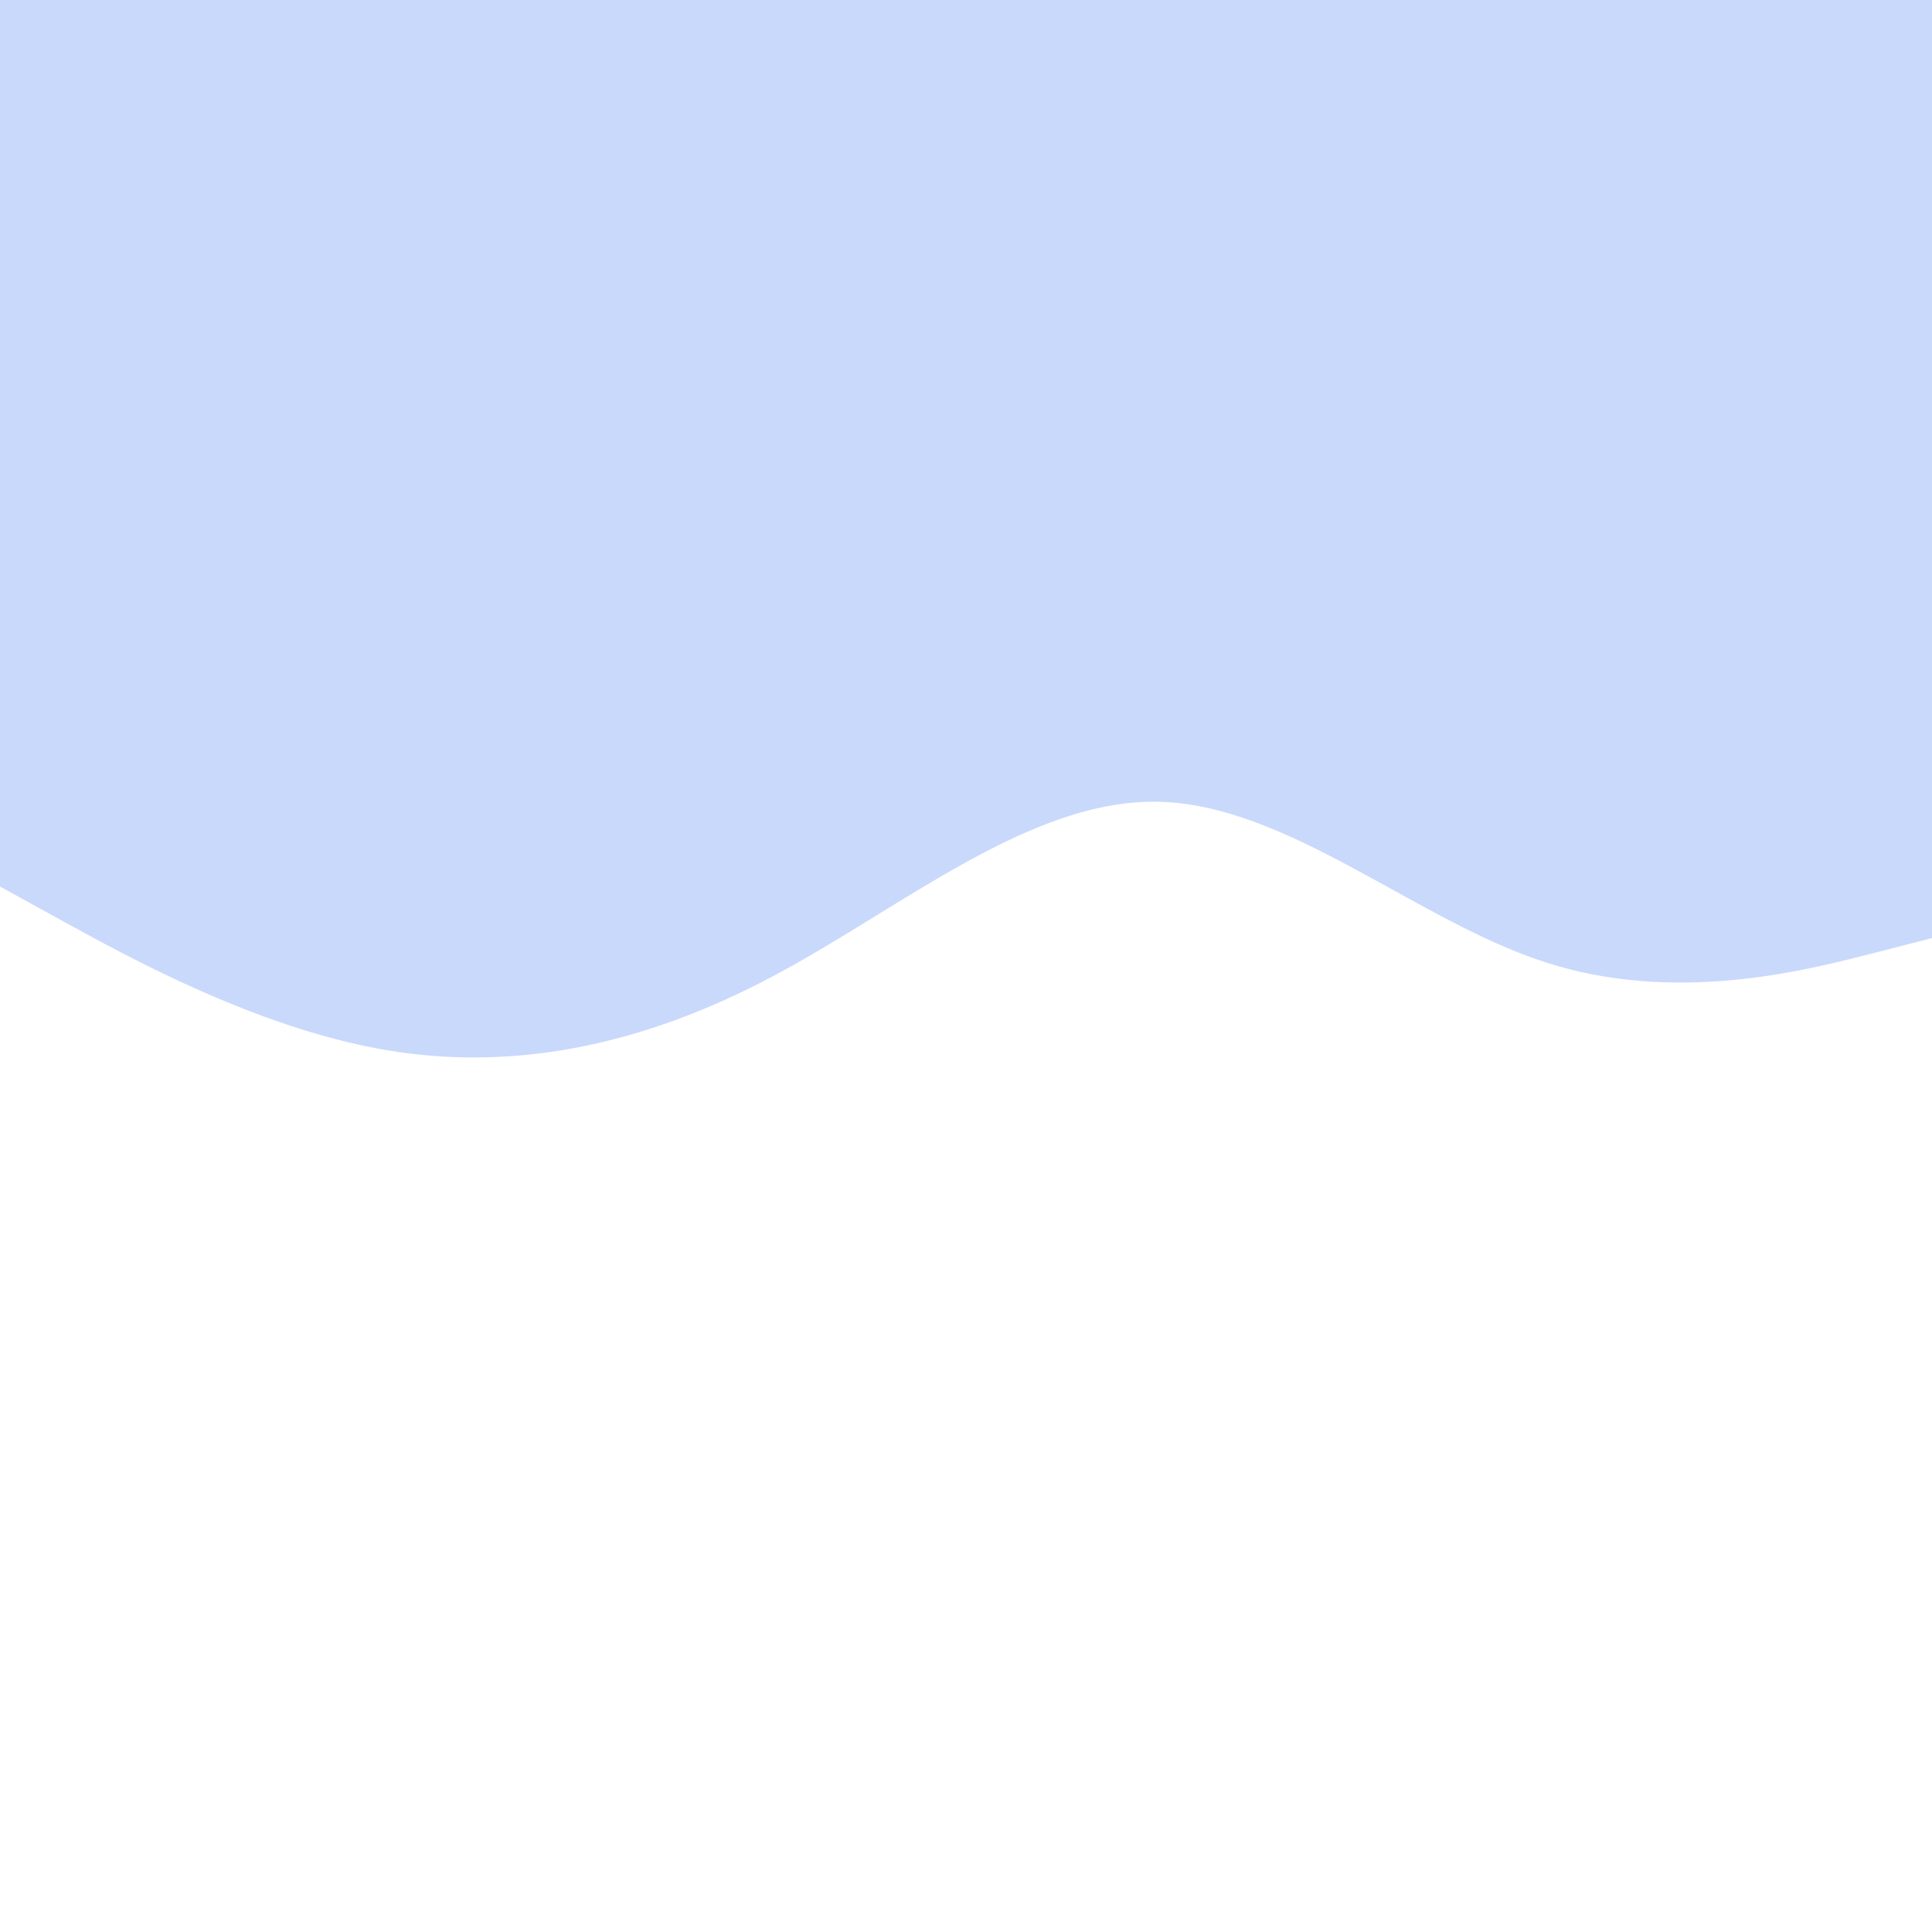
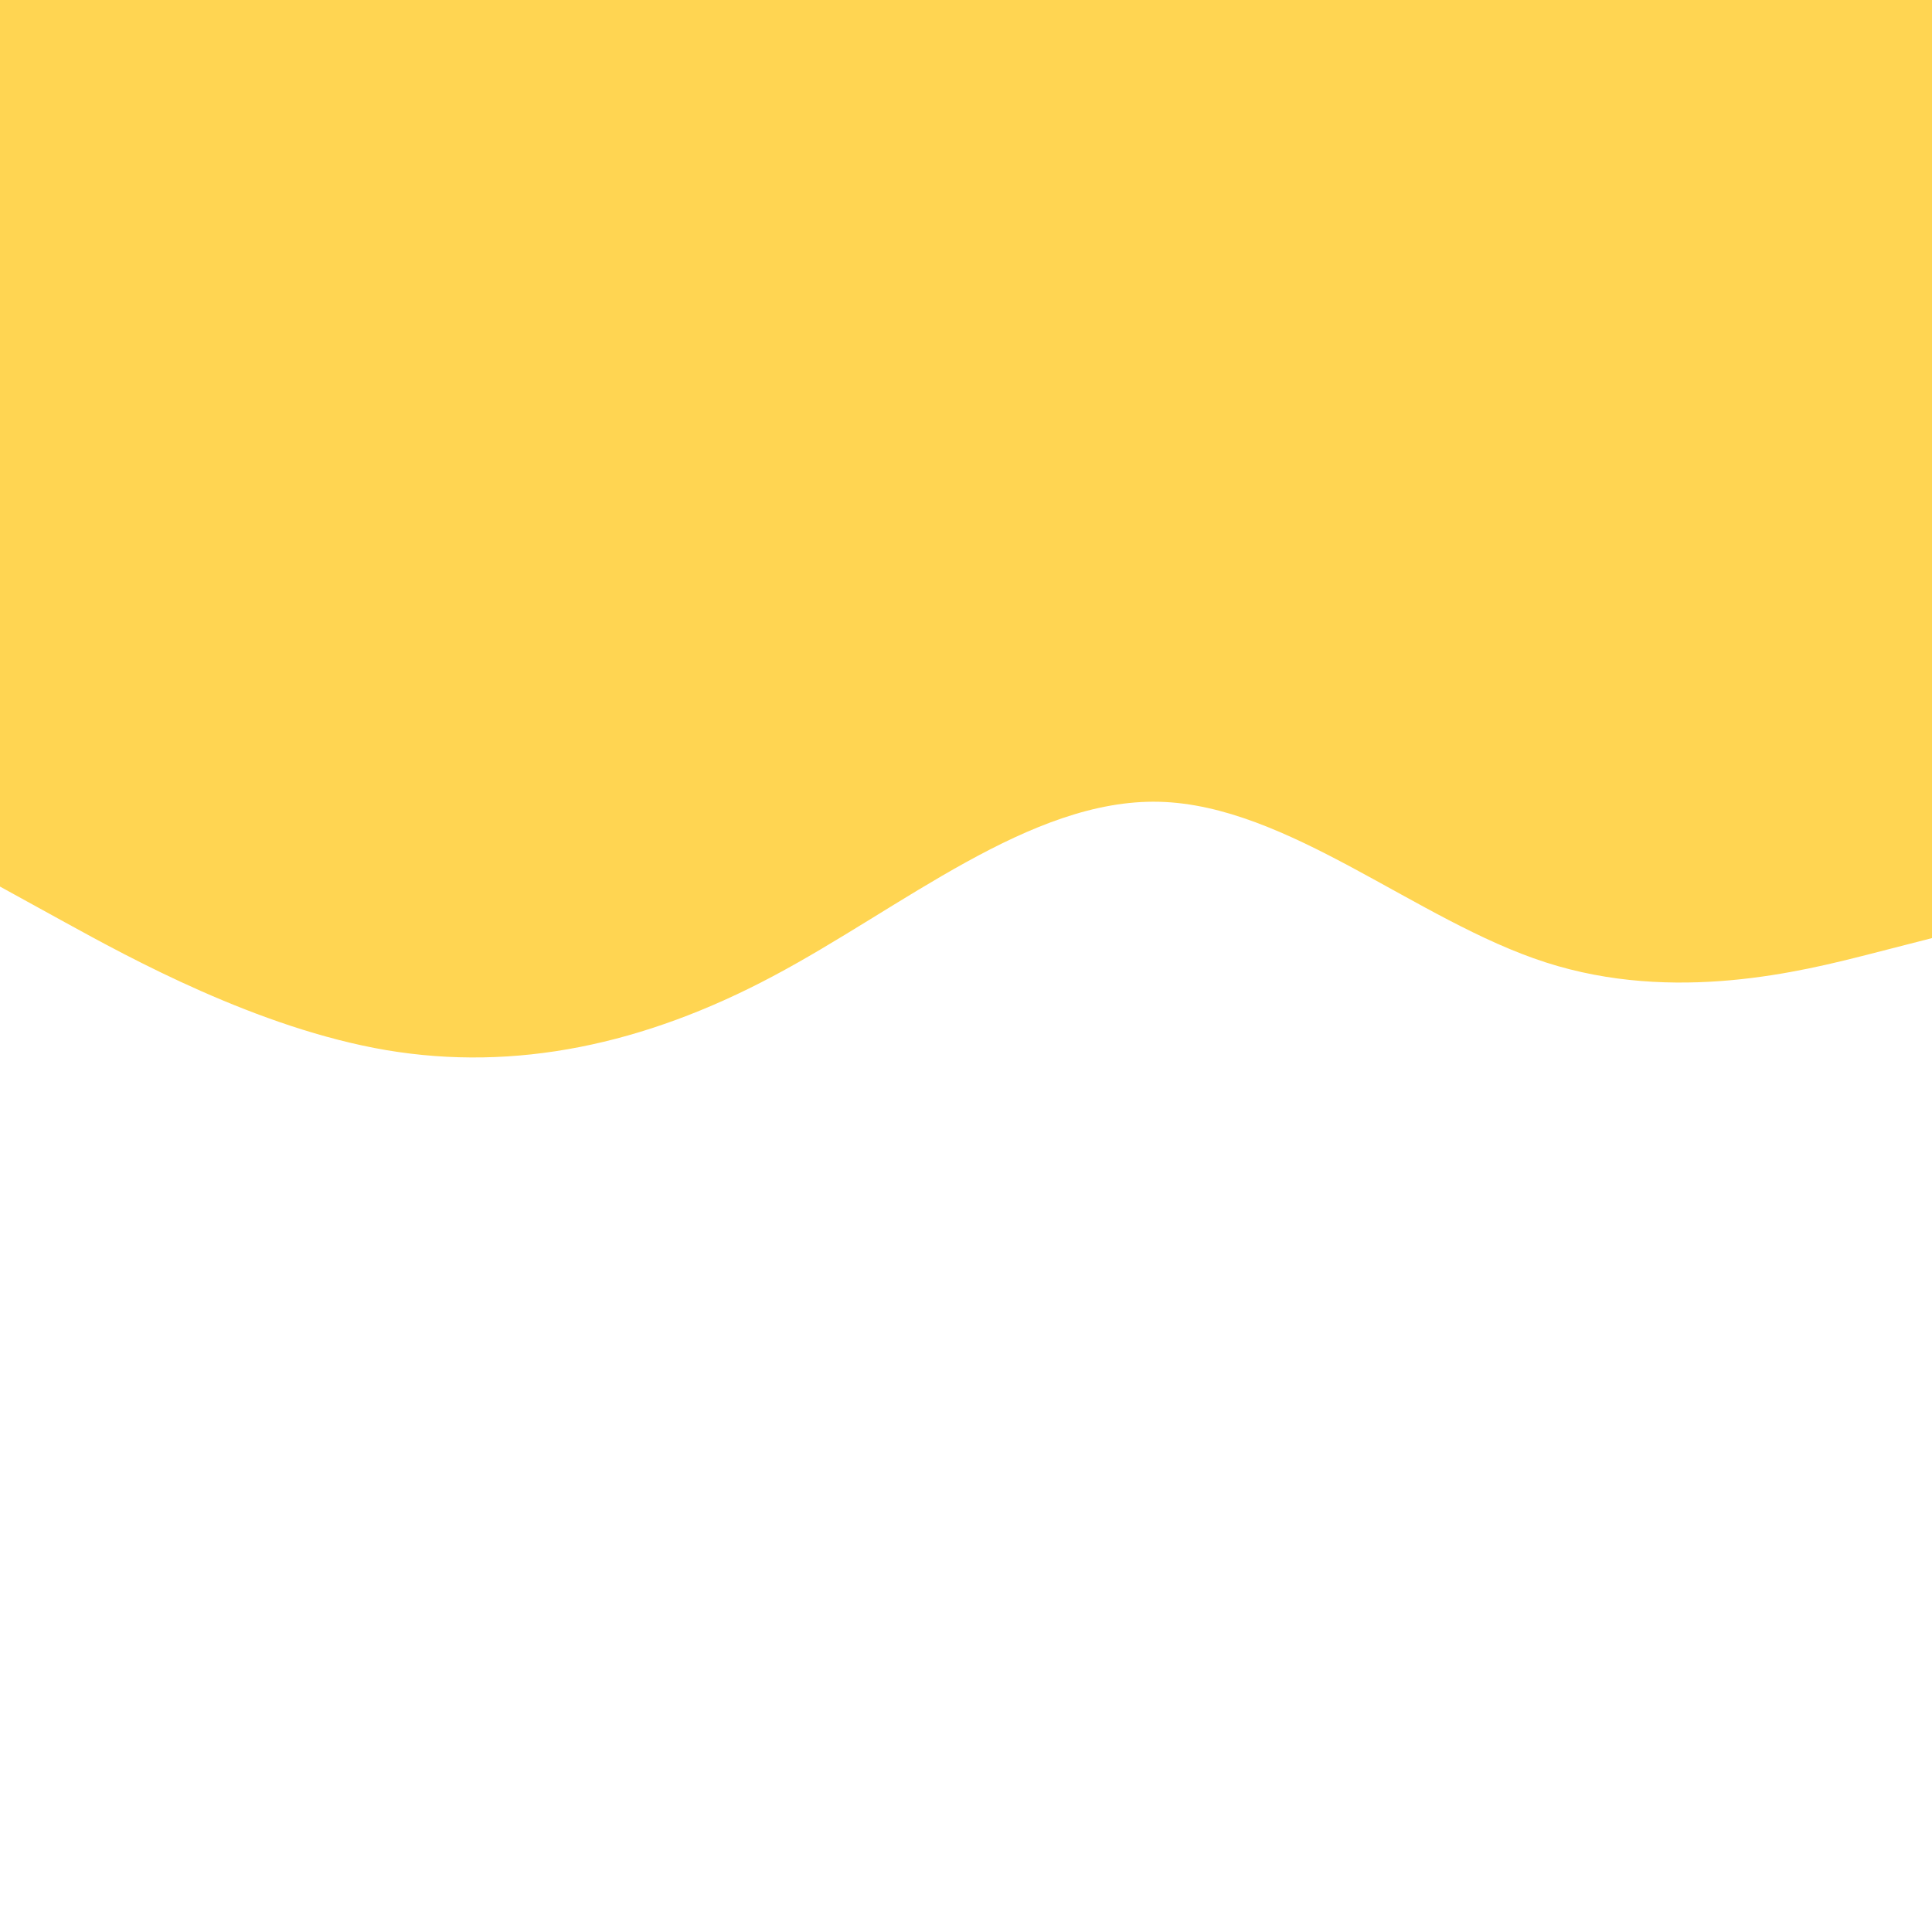
<svg xmlns="http://www.w3.org/2000/svg" id="visual" viewBox="0 0 900 900" width="100%" height="auto" version="1.1">
-   <path d="M0 413L30 429.5C60 446 120 479 180 489.2C240 499.3 300 486.7 360 454.8C420 423 480 372 540 373.5C600 375 660 429 720 448.3C780 467.7 840 452.3 870 444.7L900 437L900 0L870 0C840 0 780 0 720 0C660 0 600 0 540 0C480 0 420 0 360 0C300 0 240 0 180 0C120 0 60 0 30 0L0 0Z" fill="#93b4fa" opacity="50%" stroke-linecap="round" stroke-linejoin="miter" />
+   <path d="M0 413L30 429.5C60 446 120 479 180 489.2C240 499.3 300 486.7 360 454.8C420 423 480 372 540 373.5C600 375 660 429 720 448.3C780 467.7 840 452.3 870 444.7L900 437L900 0L870 0C840 0 780 0 720 0C660 0 600 0 540 0C480 0 420 0 360 0C300 0 240 0 180 0C120 0 60 0 30 0L0 0Z" fill="#ffca27" opacity="80%" stroke-linecap="round" stroke-linejoin="miter" />
</svg>
